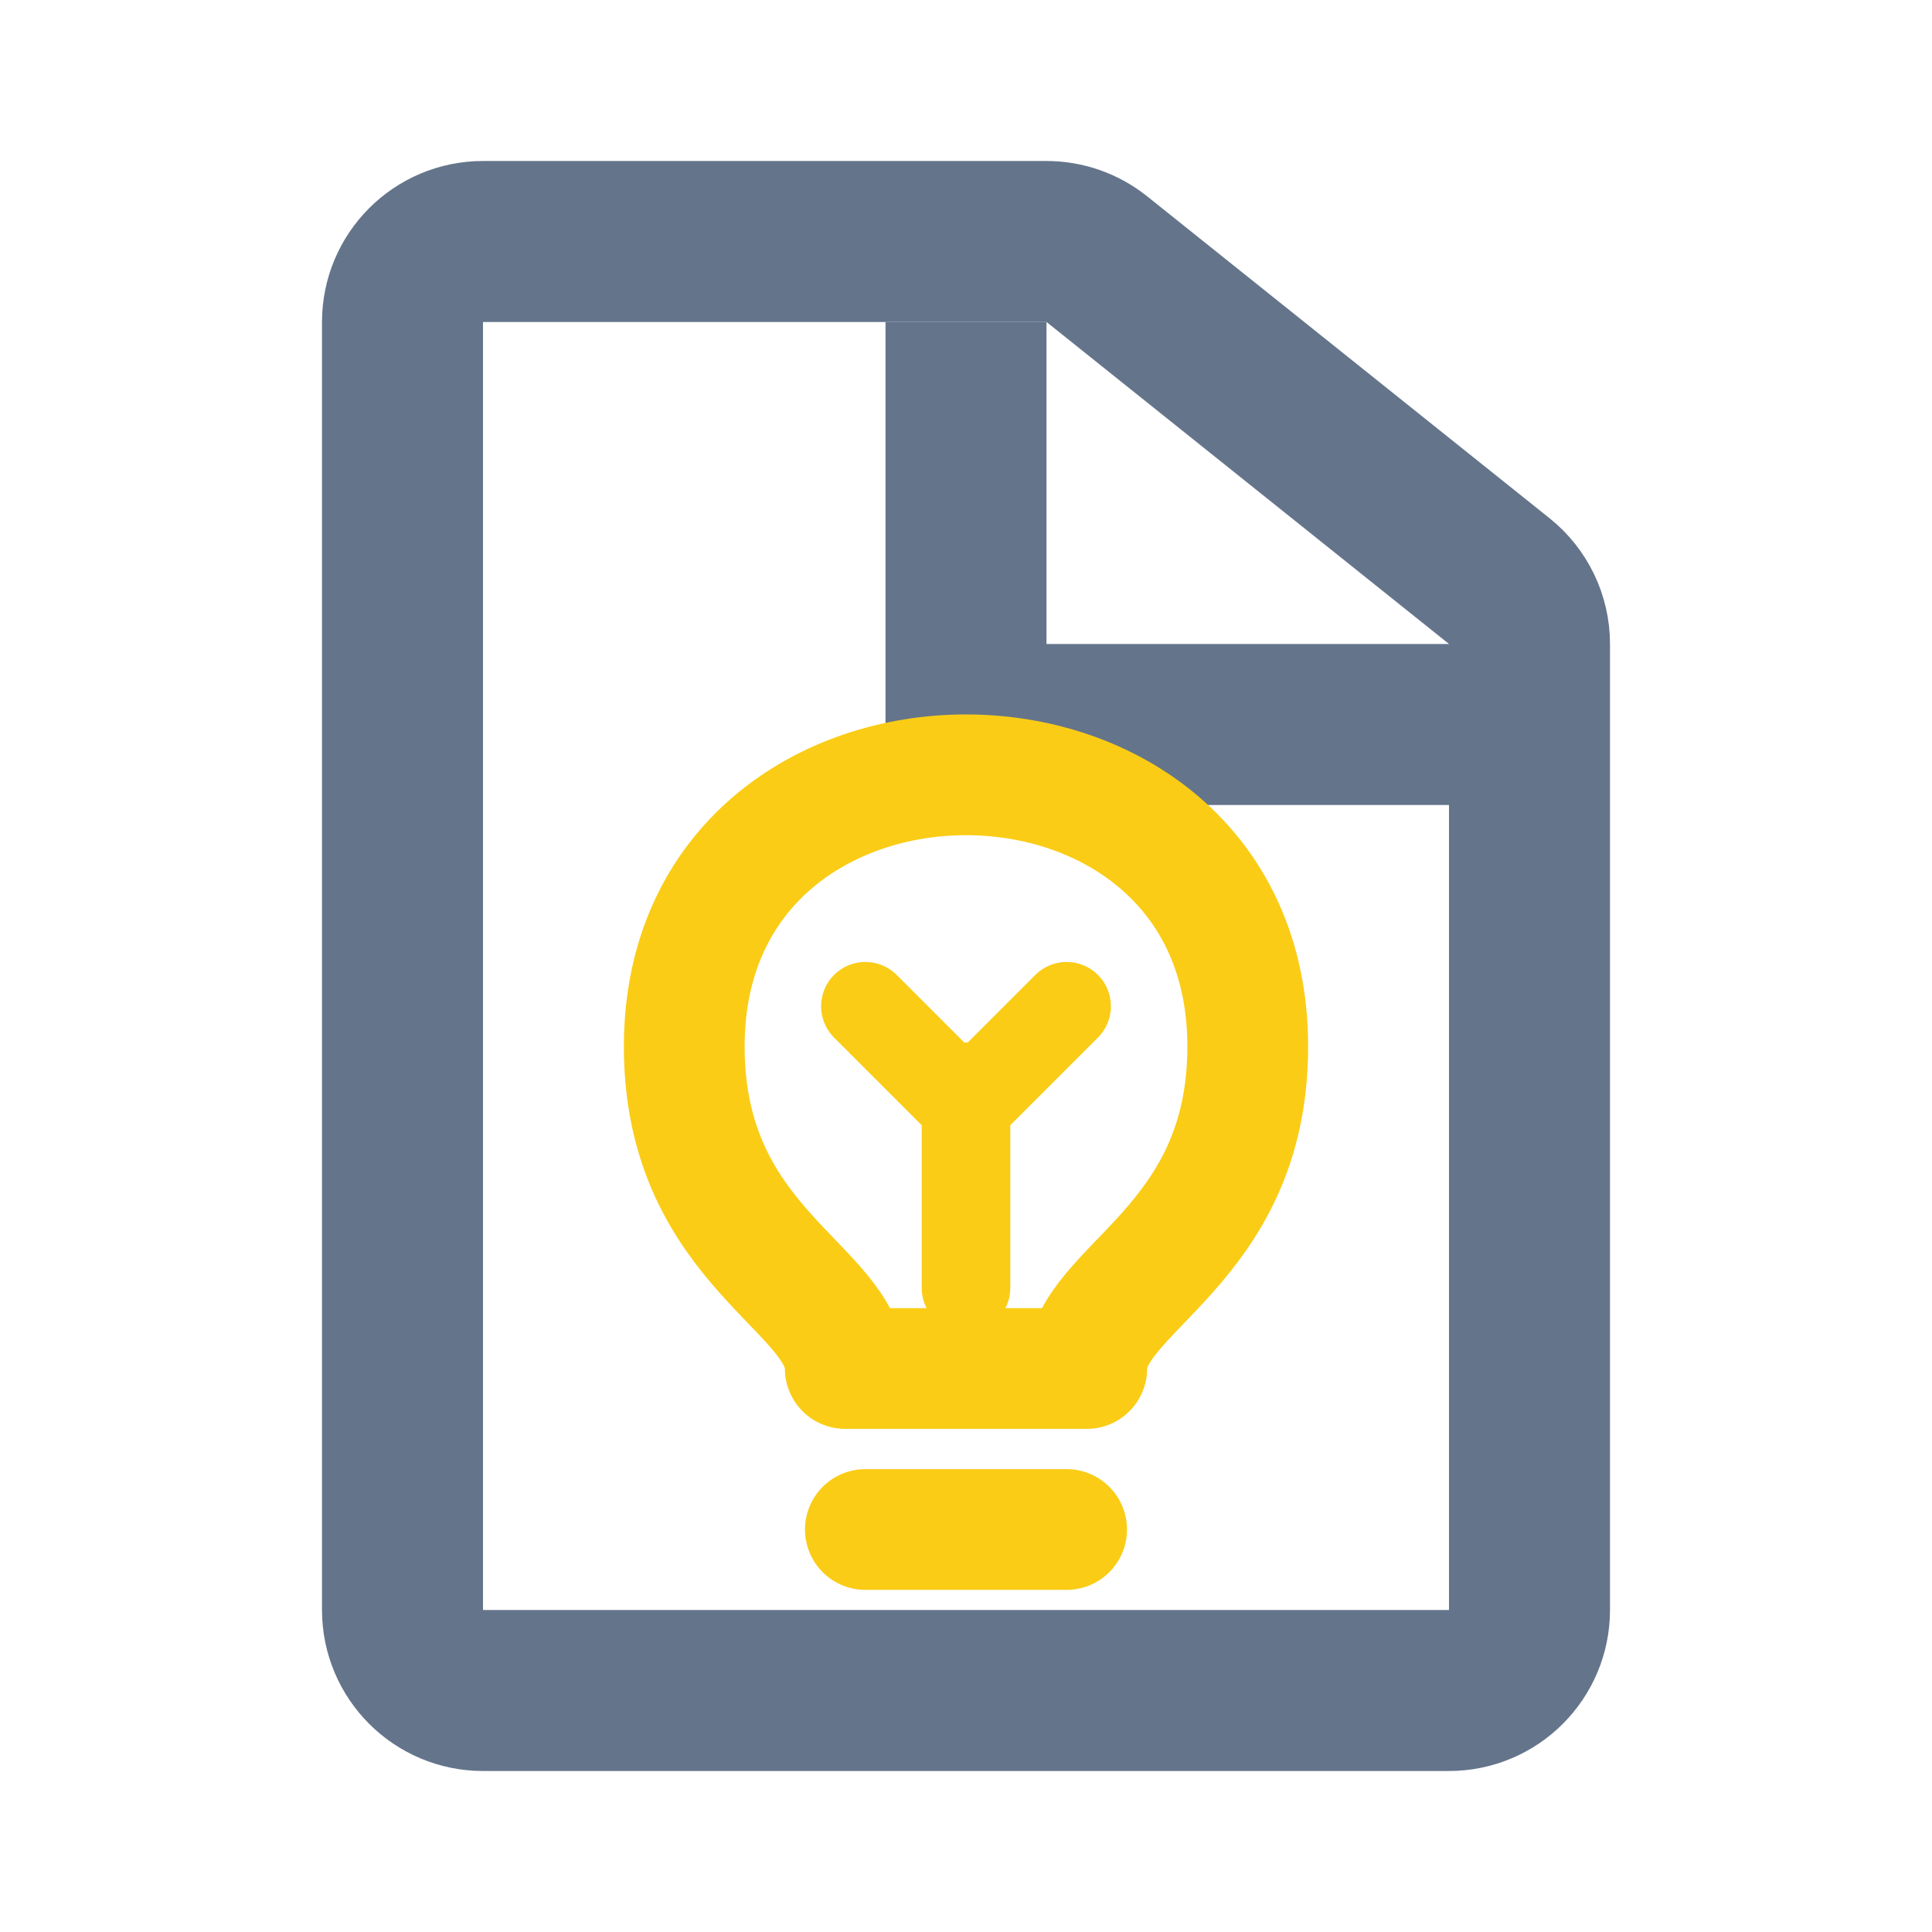
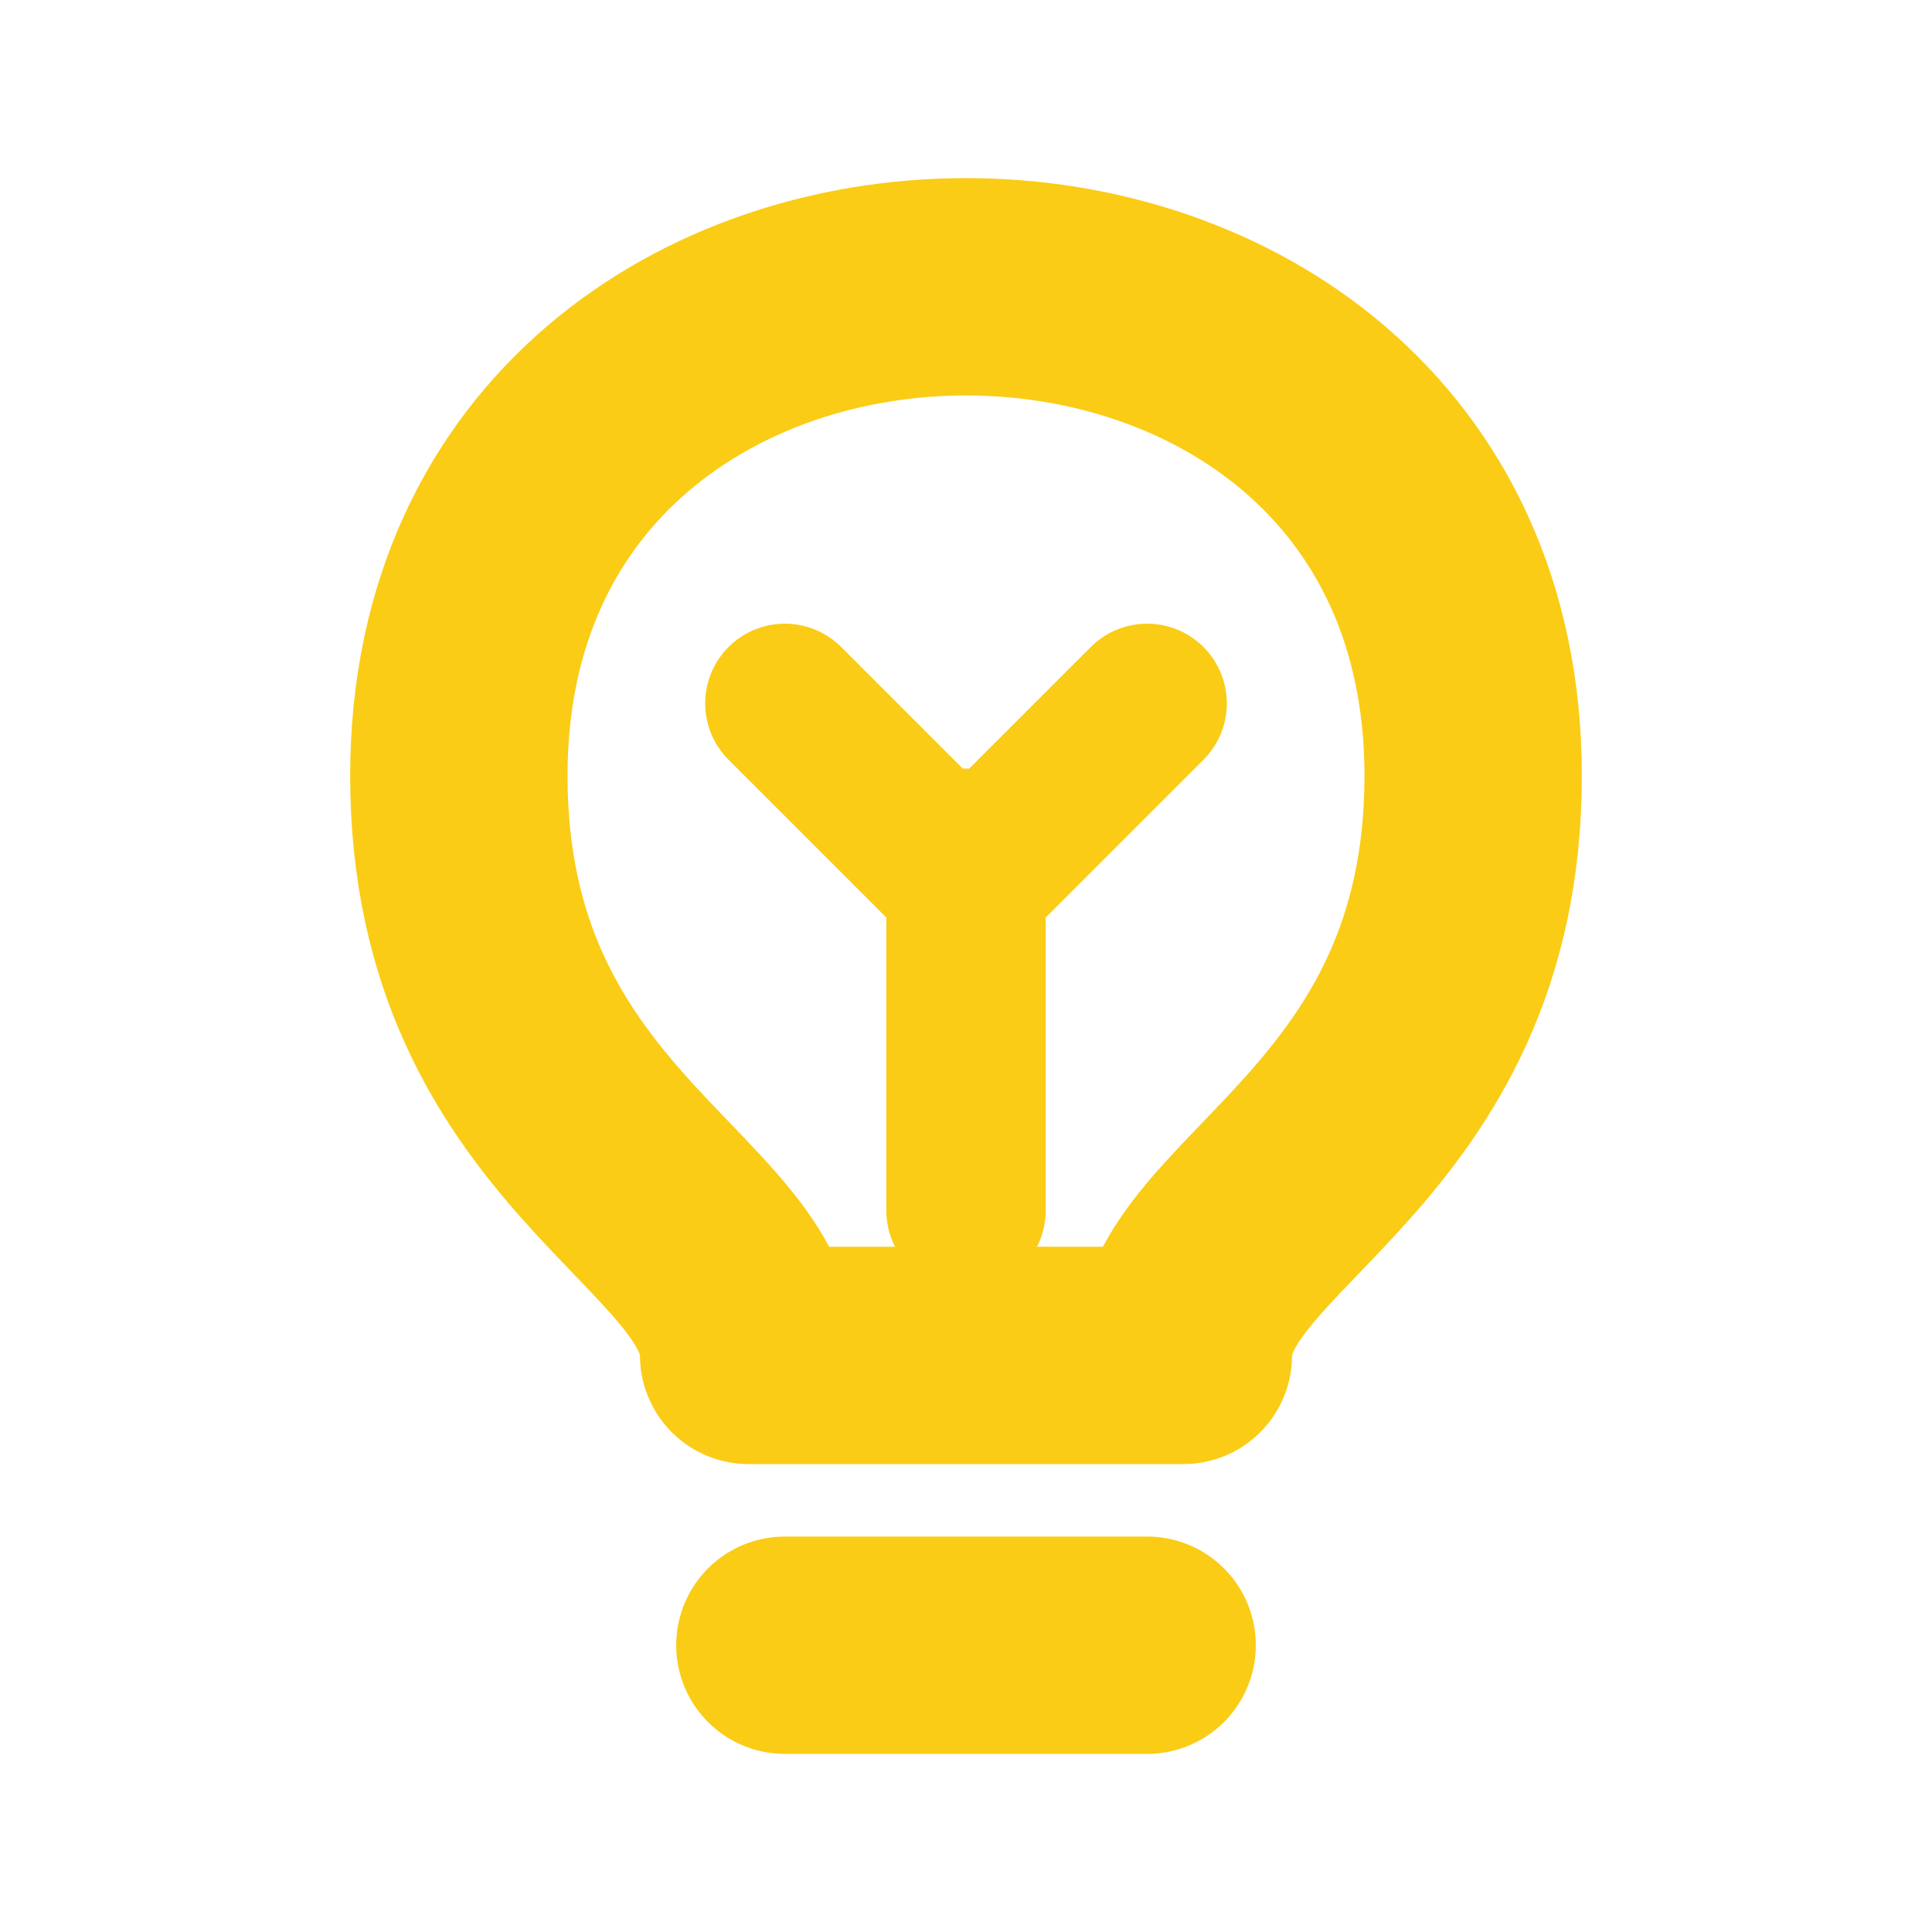
<svg xmlns="http://www.w3.org/2000/svg" width="24" height="24" viewBox="0 0 24 24" fill="none">
-   <path d="M6 3C5.448 3 5 3.448 5 4V20C5 20.552 5.448 21 6 21H18C18.552 21 19 20.552 19 20V8C19 7.696 18.862 7.409 18.625 7.219L13.625 3.219C13.447 3.077 13.227 3 13 3H6Z" stroke="#64748B" stroke-width="2" stroke-linejoin="round" />
-   <path d="M12 4V9H18" stroke="#64748B" stroke-width="2" stroke-linejoin="round" />
-   <g stroke="#FACC15" stroke-width="1.5" stroke-linecap="round" stroke-linejoin="round">
+   <g transform="translate(12 12) scale(1.8) translate(-12 -14.3125)" stroke="#FACC15" stroke-width="1.5" stroke-linecap="round" stroke-linejoin="round">
    <path d="M10.5 17C10.5 16 8.5 15.5 8.5 13C8.5 8.5 15.5 8.5 15.5 13C15.5 15.5 13.5 16 13.5 17ZM10.75 19H13.25" />
    <path d="M12 16V13.5M10.75 12.5L12 13.75L13.25 12.5" stroke-width="1.1" />
  </g>
</svg>
